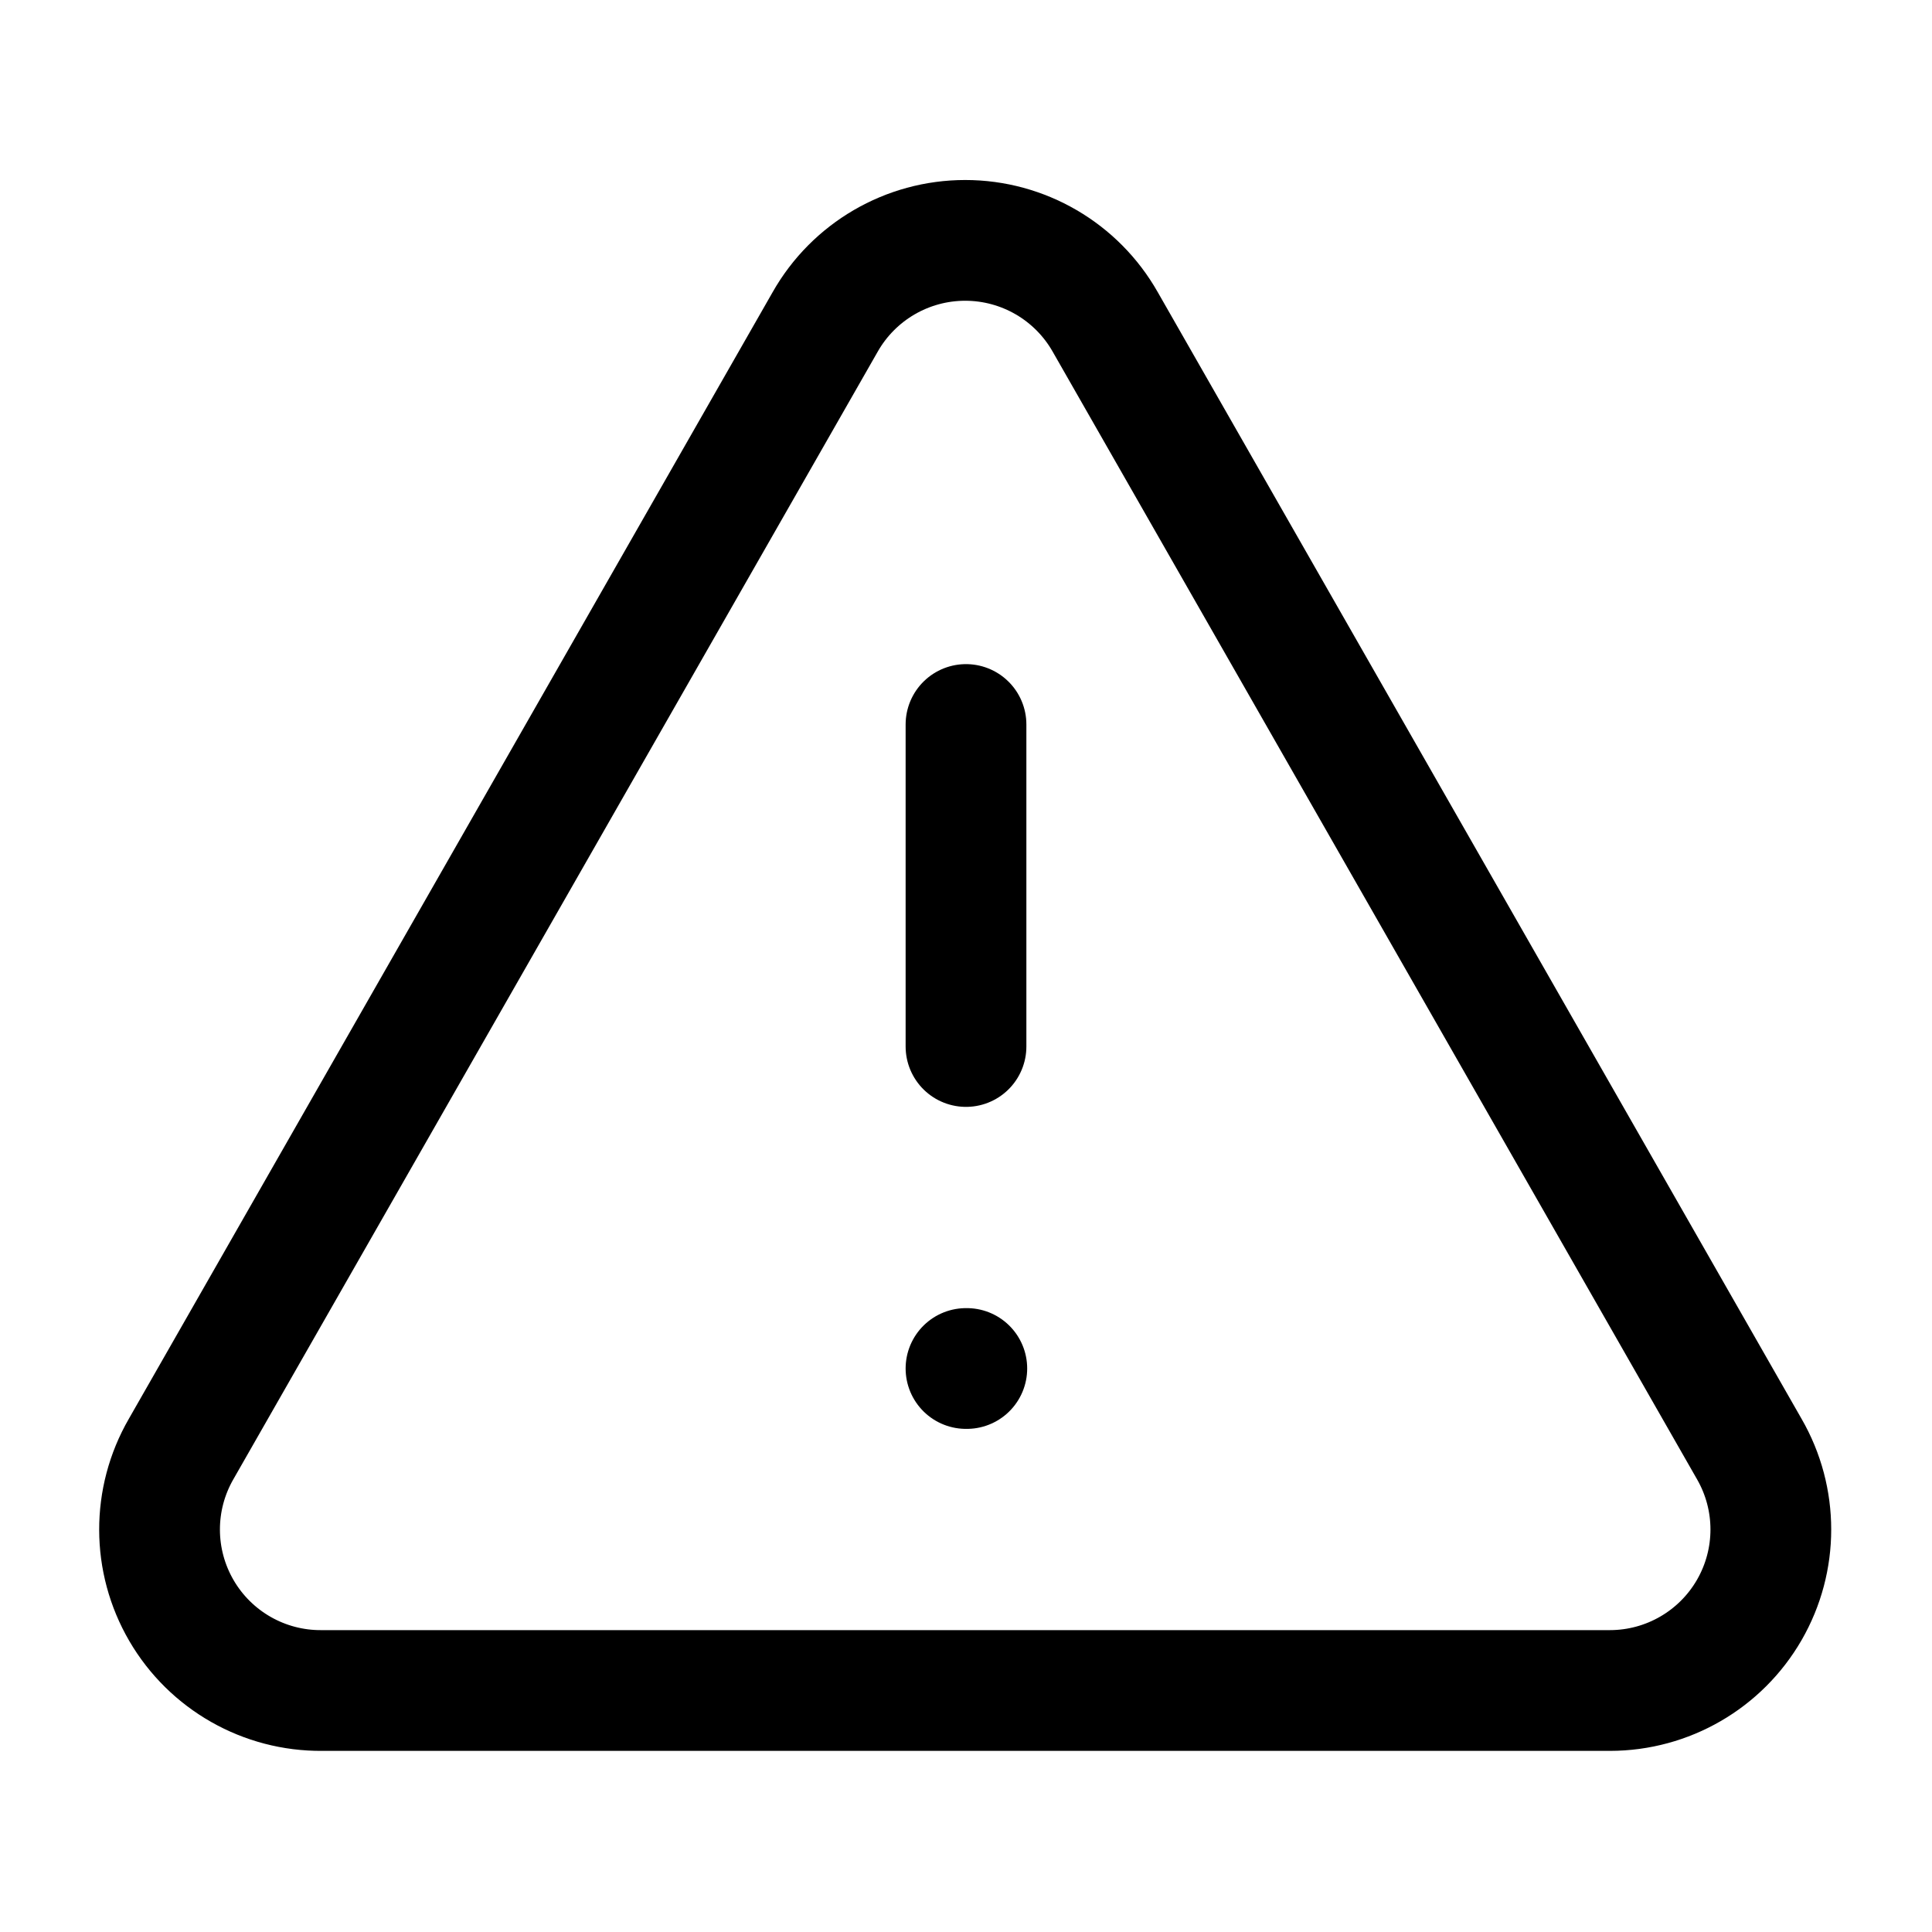
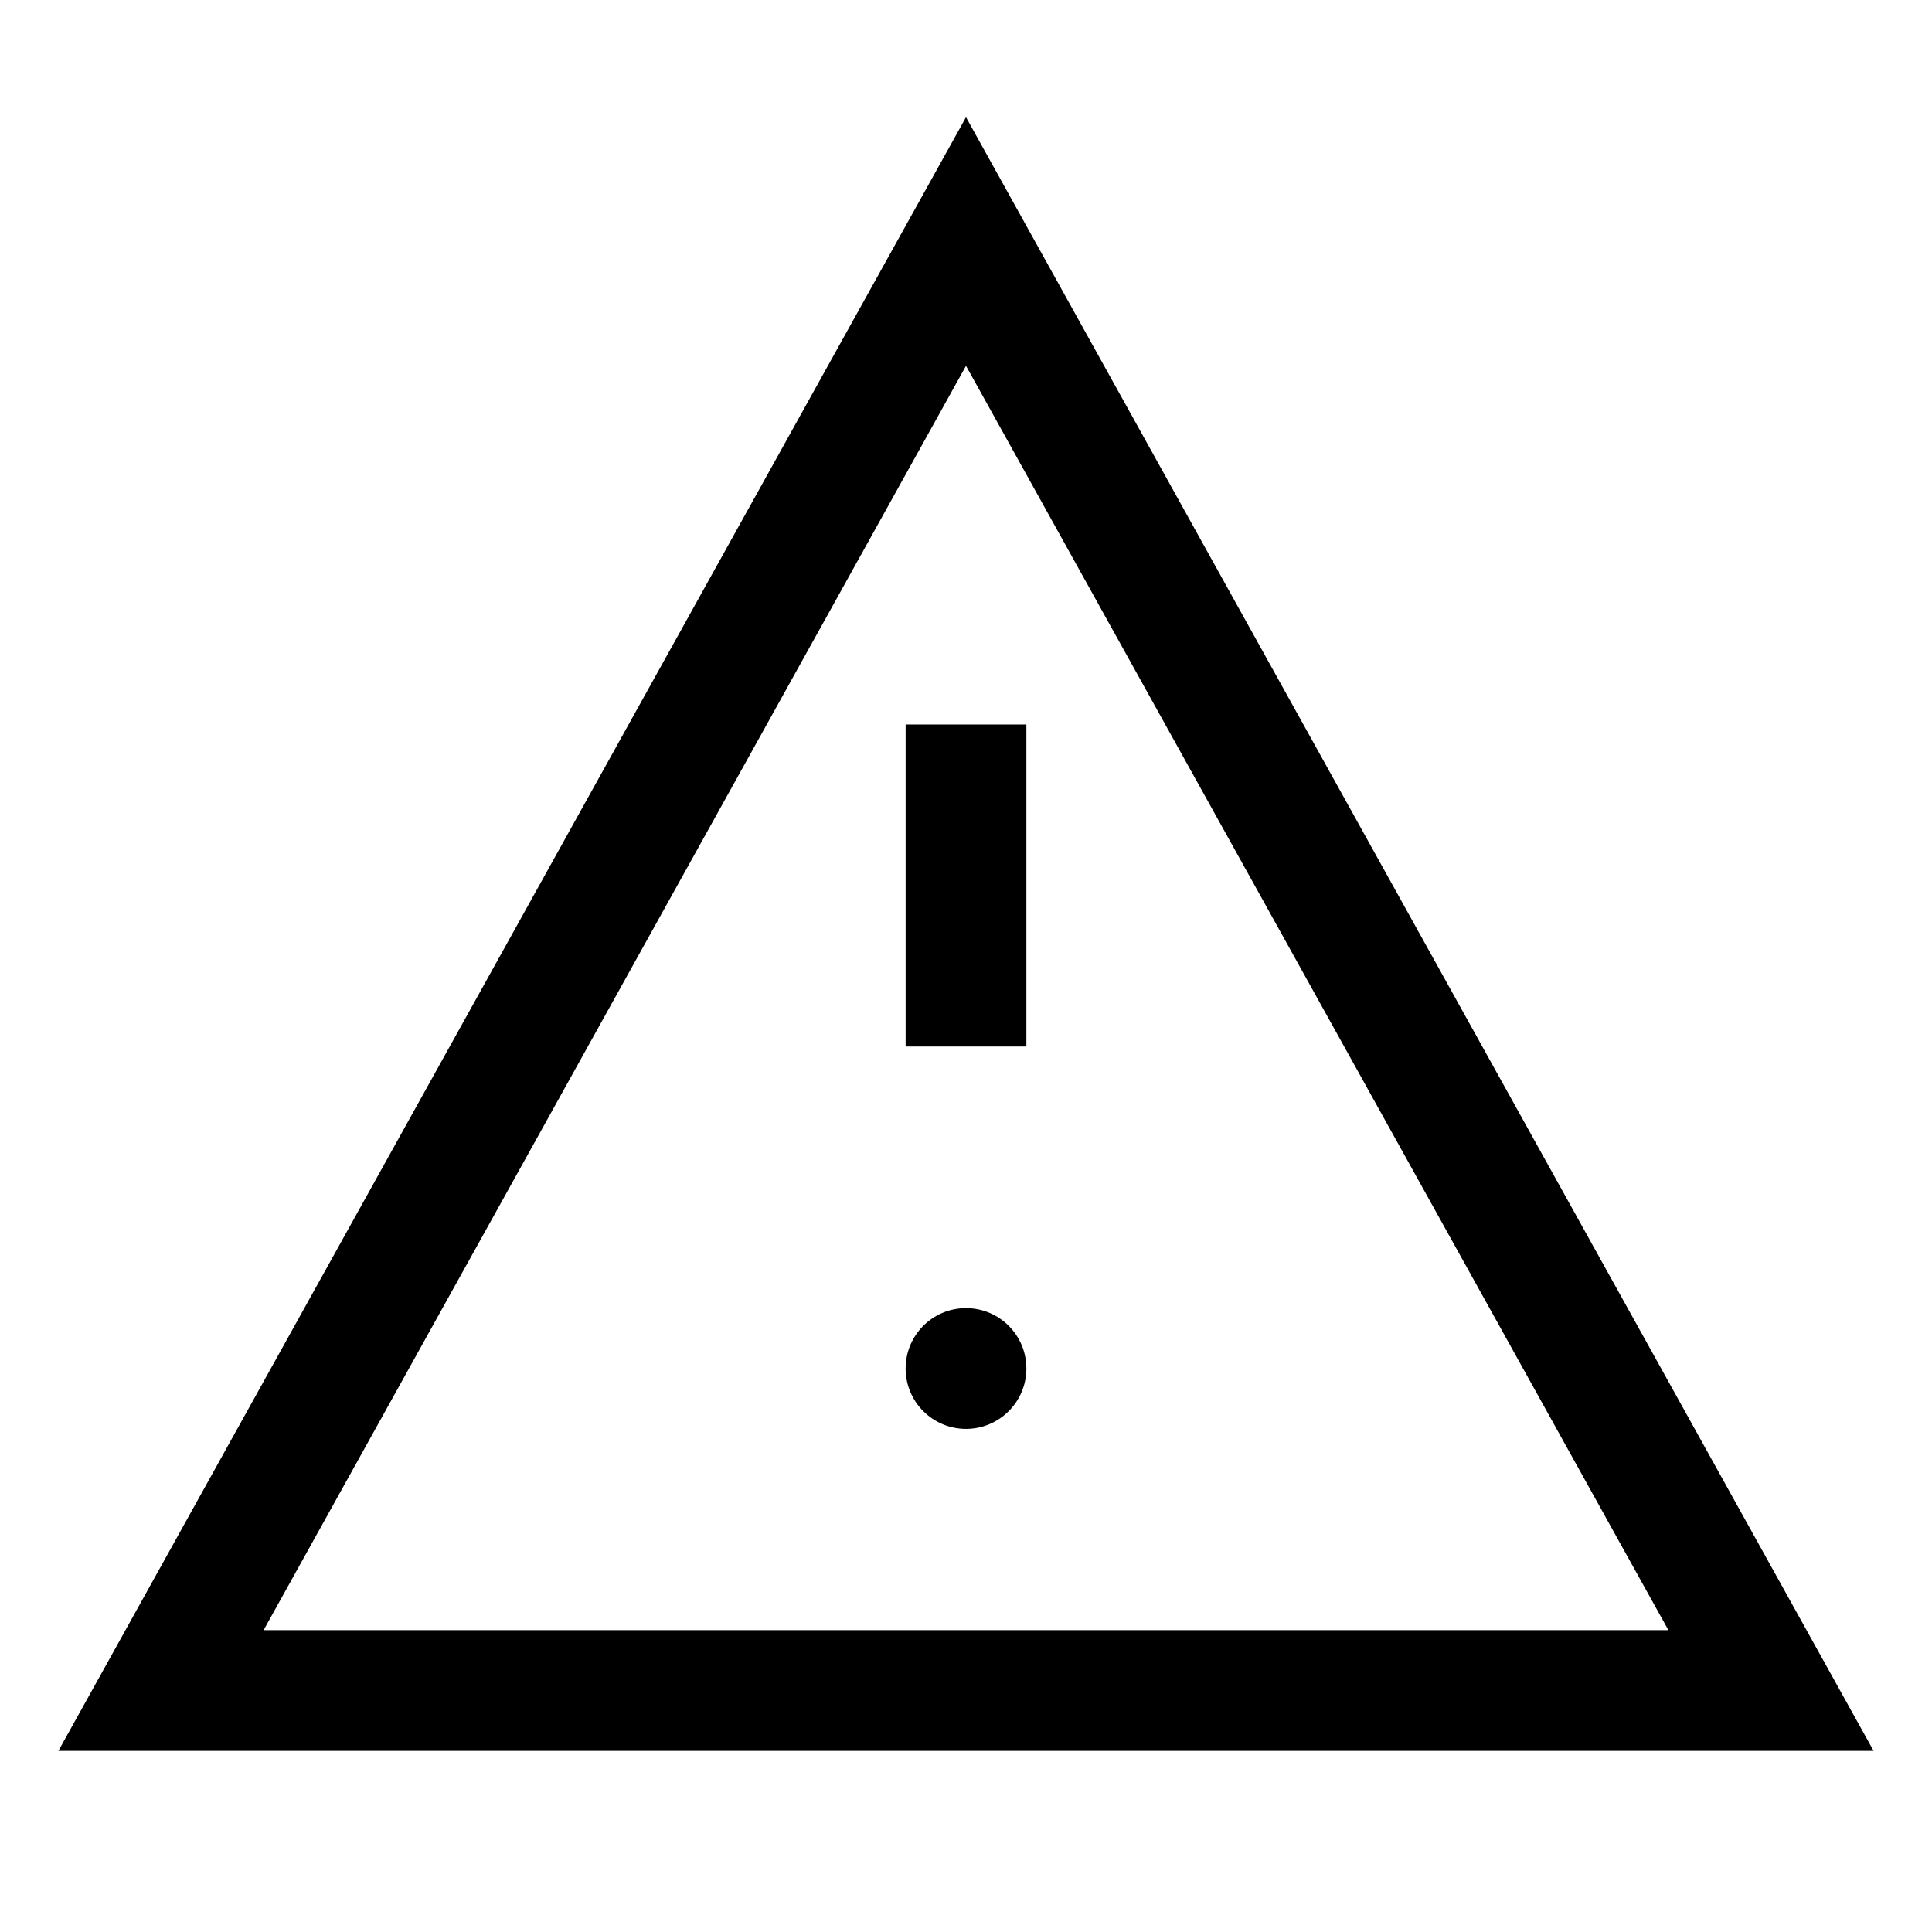
- <svg xmlns="http://www.w3.org/2000/svg" viewBox="0 0 24 24" fill="none" stroke="currentColor" stroke-width="1.5" stroke-linecap="round" stroke-linejoin="round">
-   <path d="m21.73 18-8-14a2 2 0 0 0-3.48 0l-8 14A2 2 0 0 0 4 21h16a2 2 0 0 0 1.73-3" />
+ <svg xmlns="http://www.w3.org/2000/svg" viewBox="0 0 24 24" fill="none" stroke="currentColor" stroke-width="1.5" stroke-linecap="butt" stroke-linejoin="miter">
+   <path d="M12 3 22 21H2z" />
  <path d="M12 9v4" />
-   <path d="M12 17h.01" />
+   <circle cx="12" cy="17" r="0.75" fill="currentColor" stroke="none" />
</svg>
